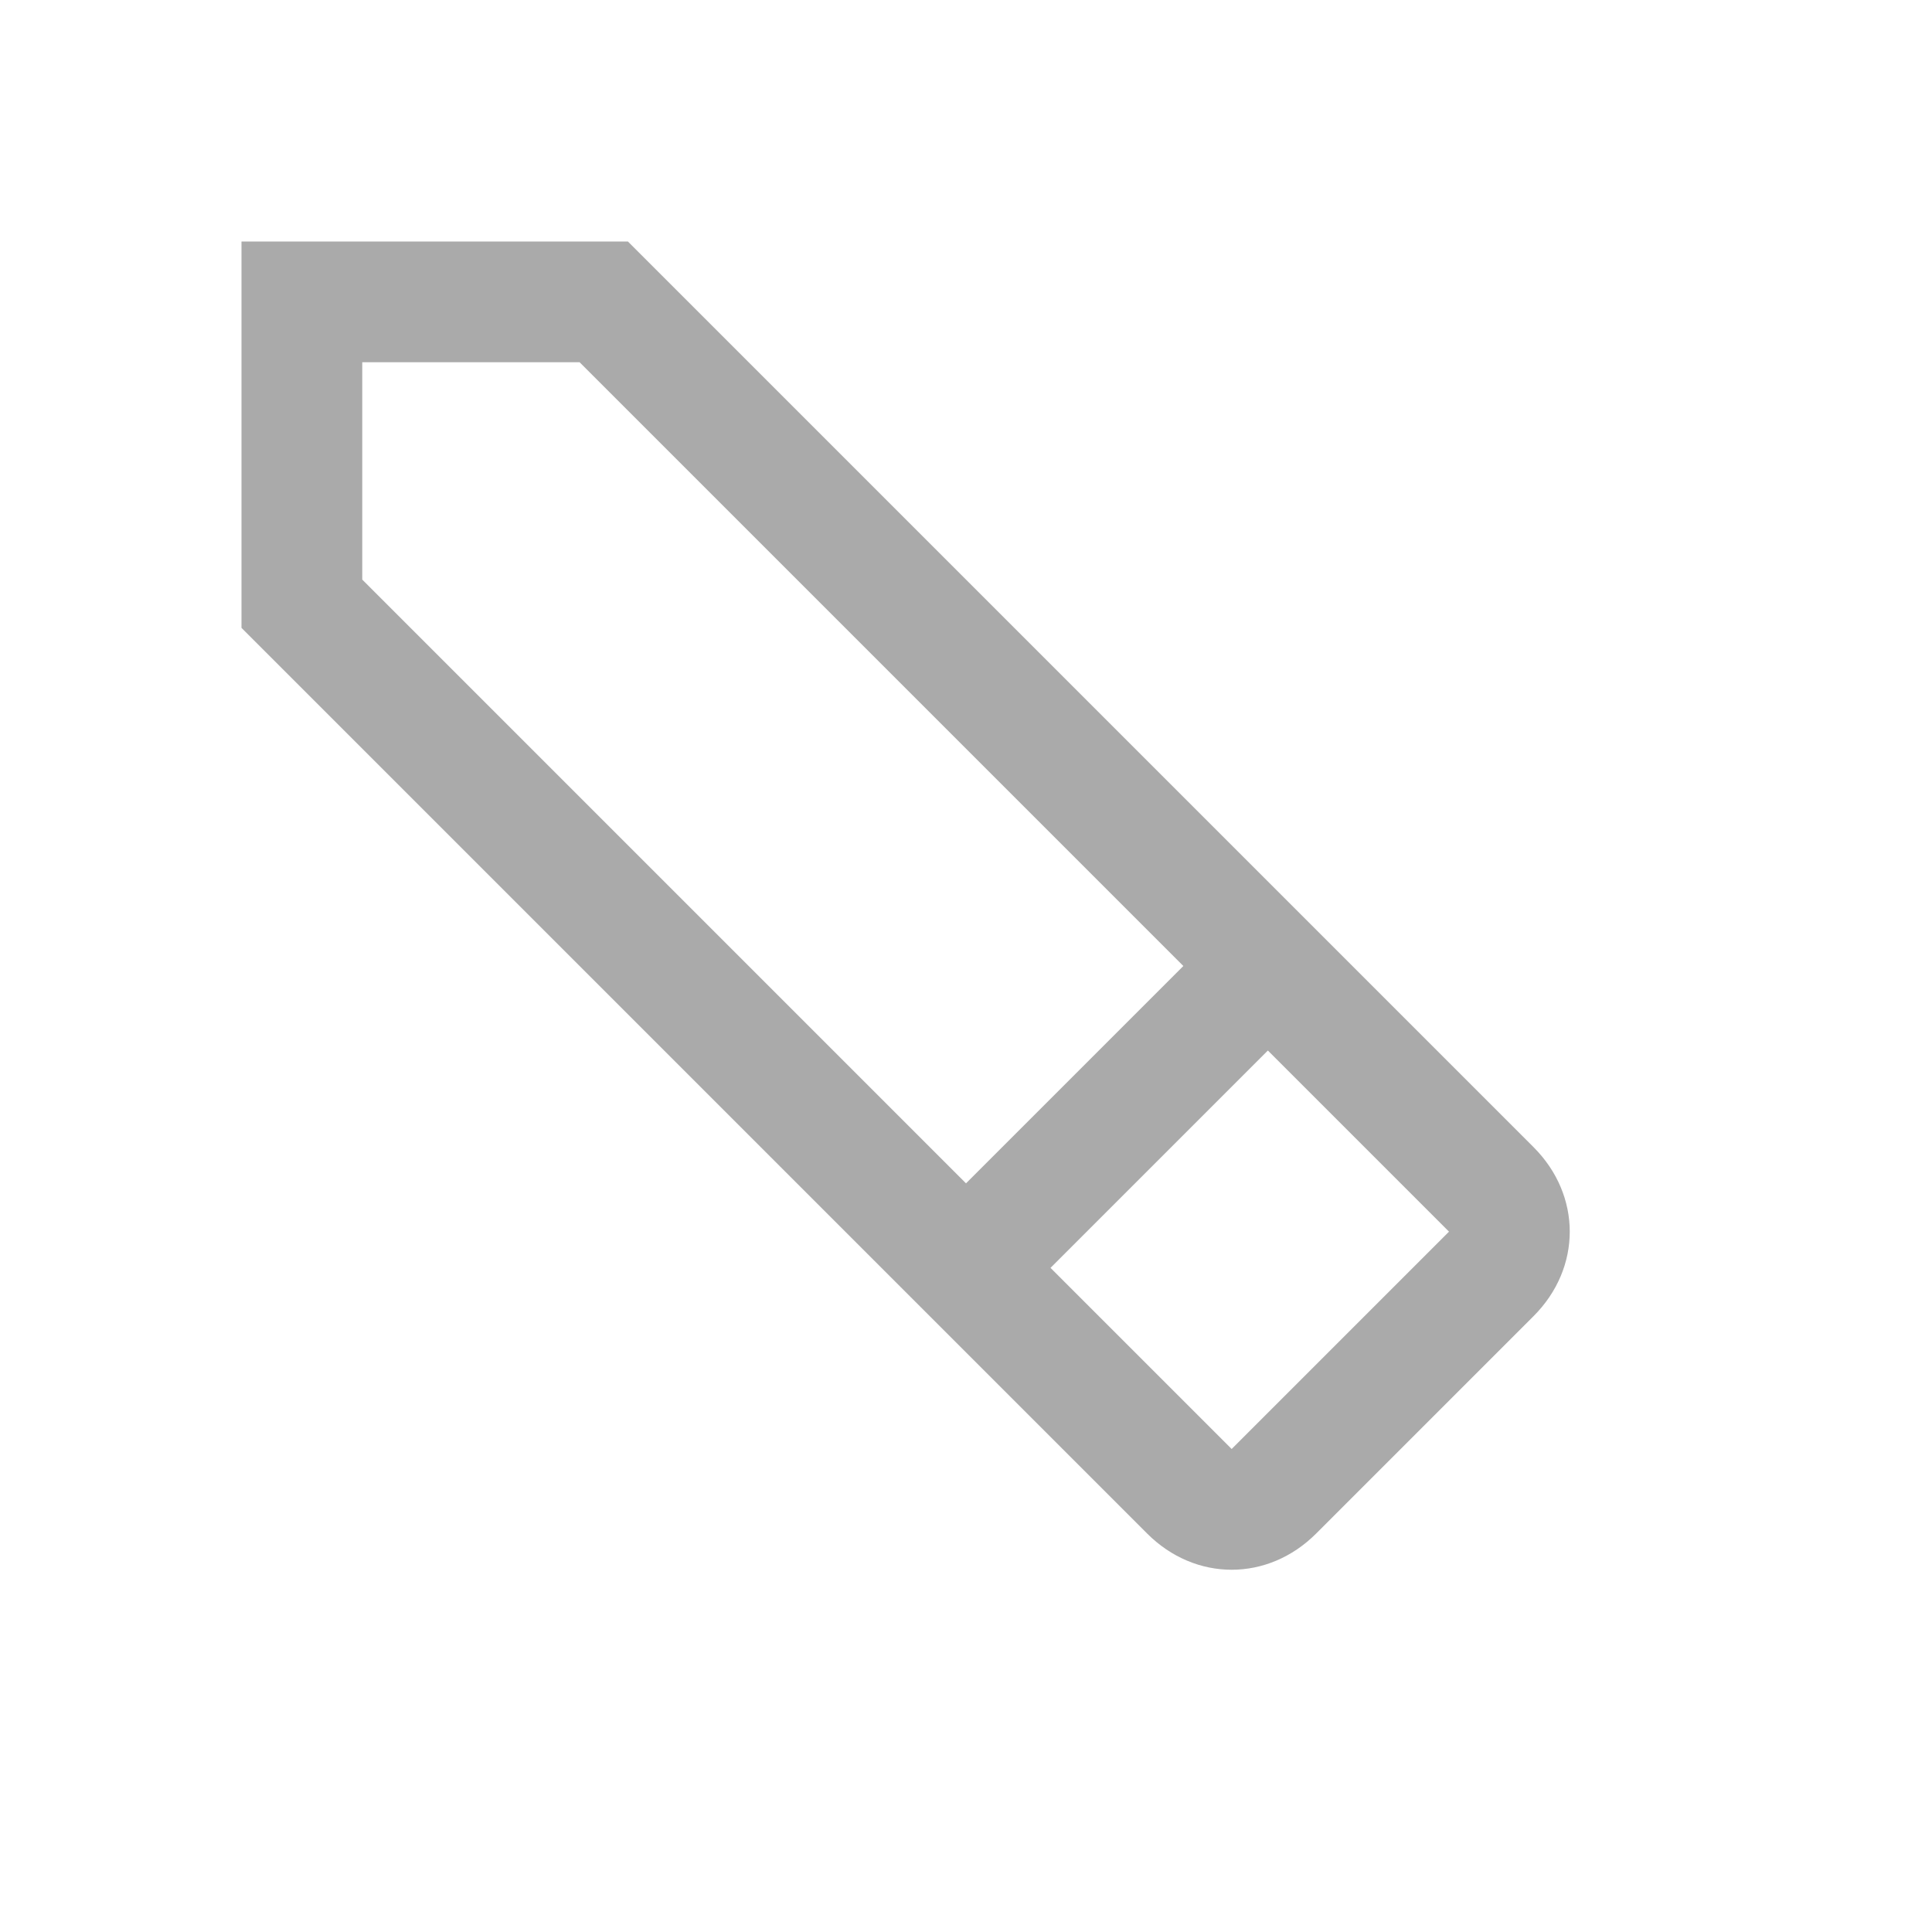
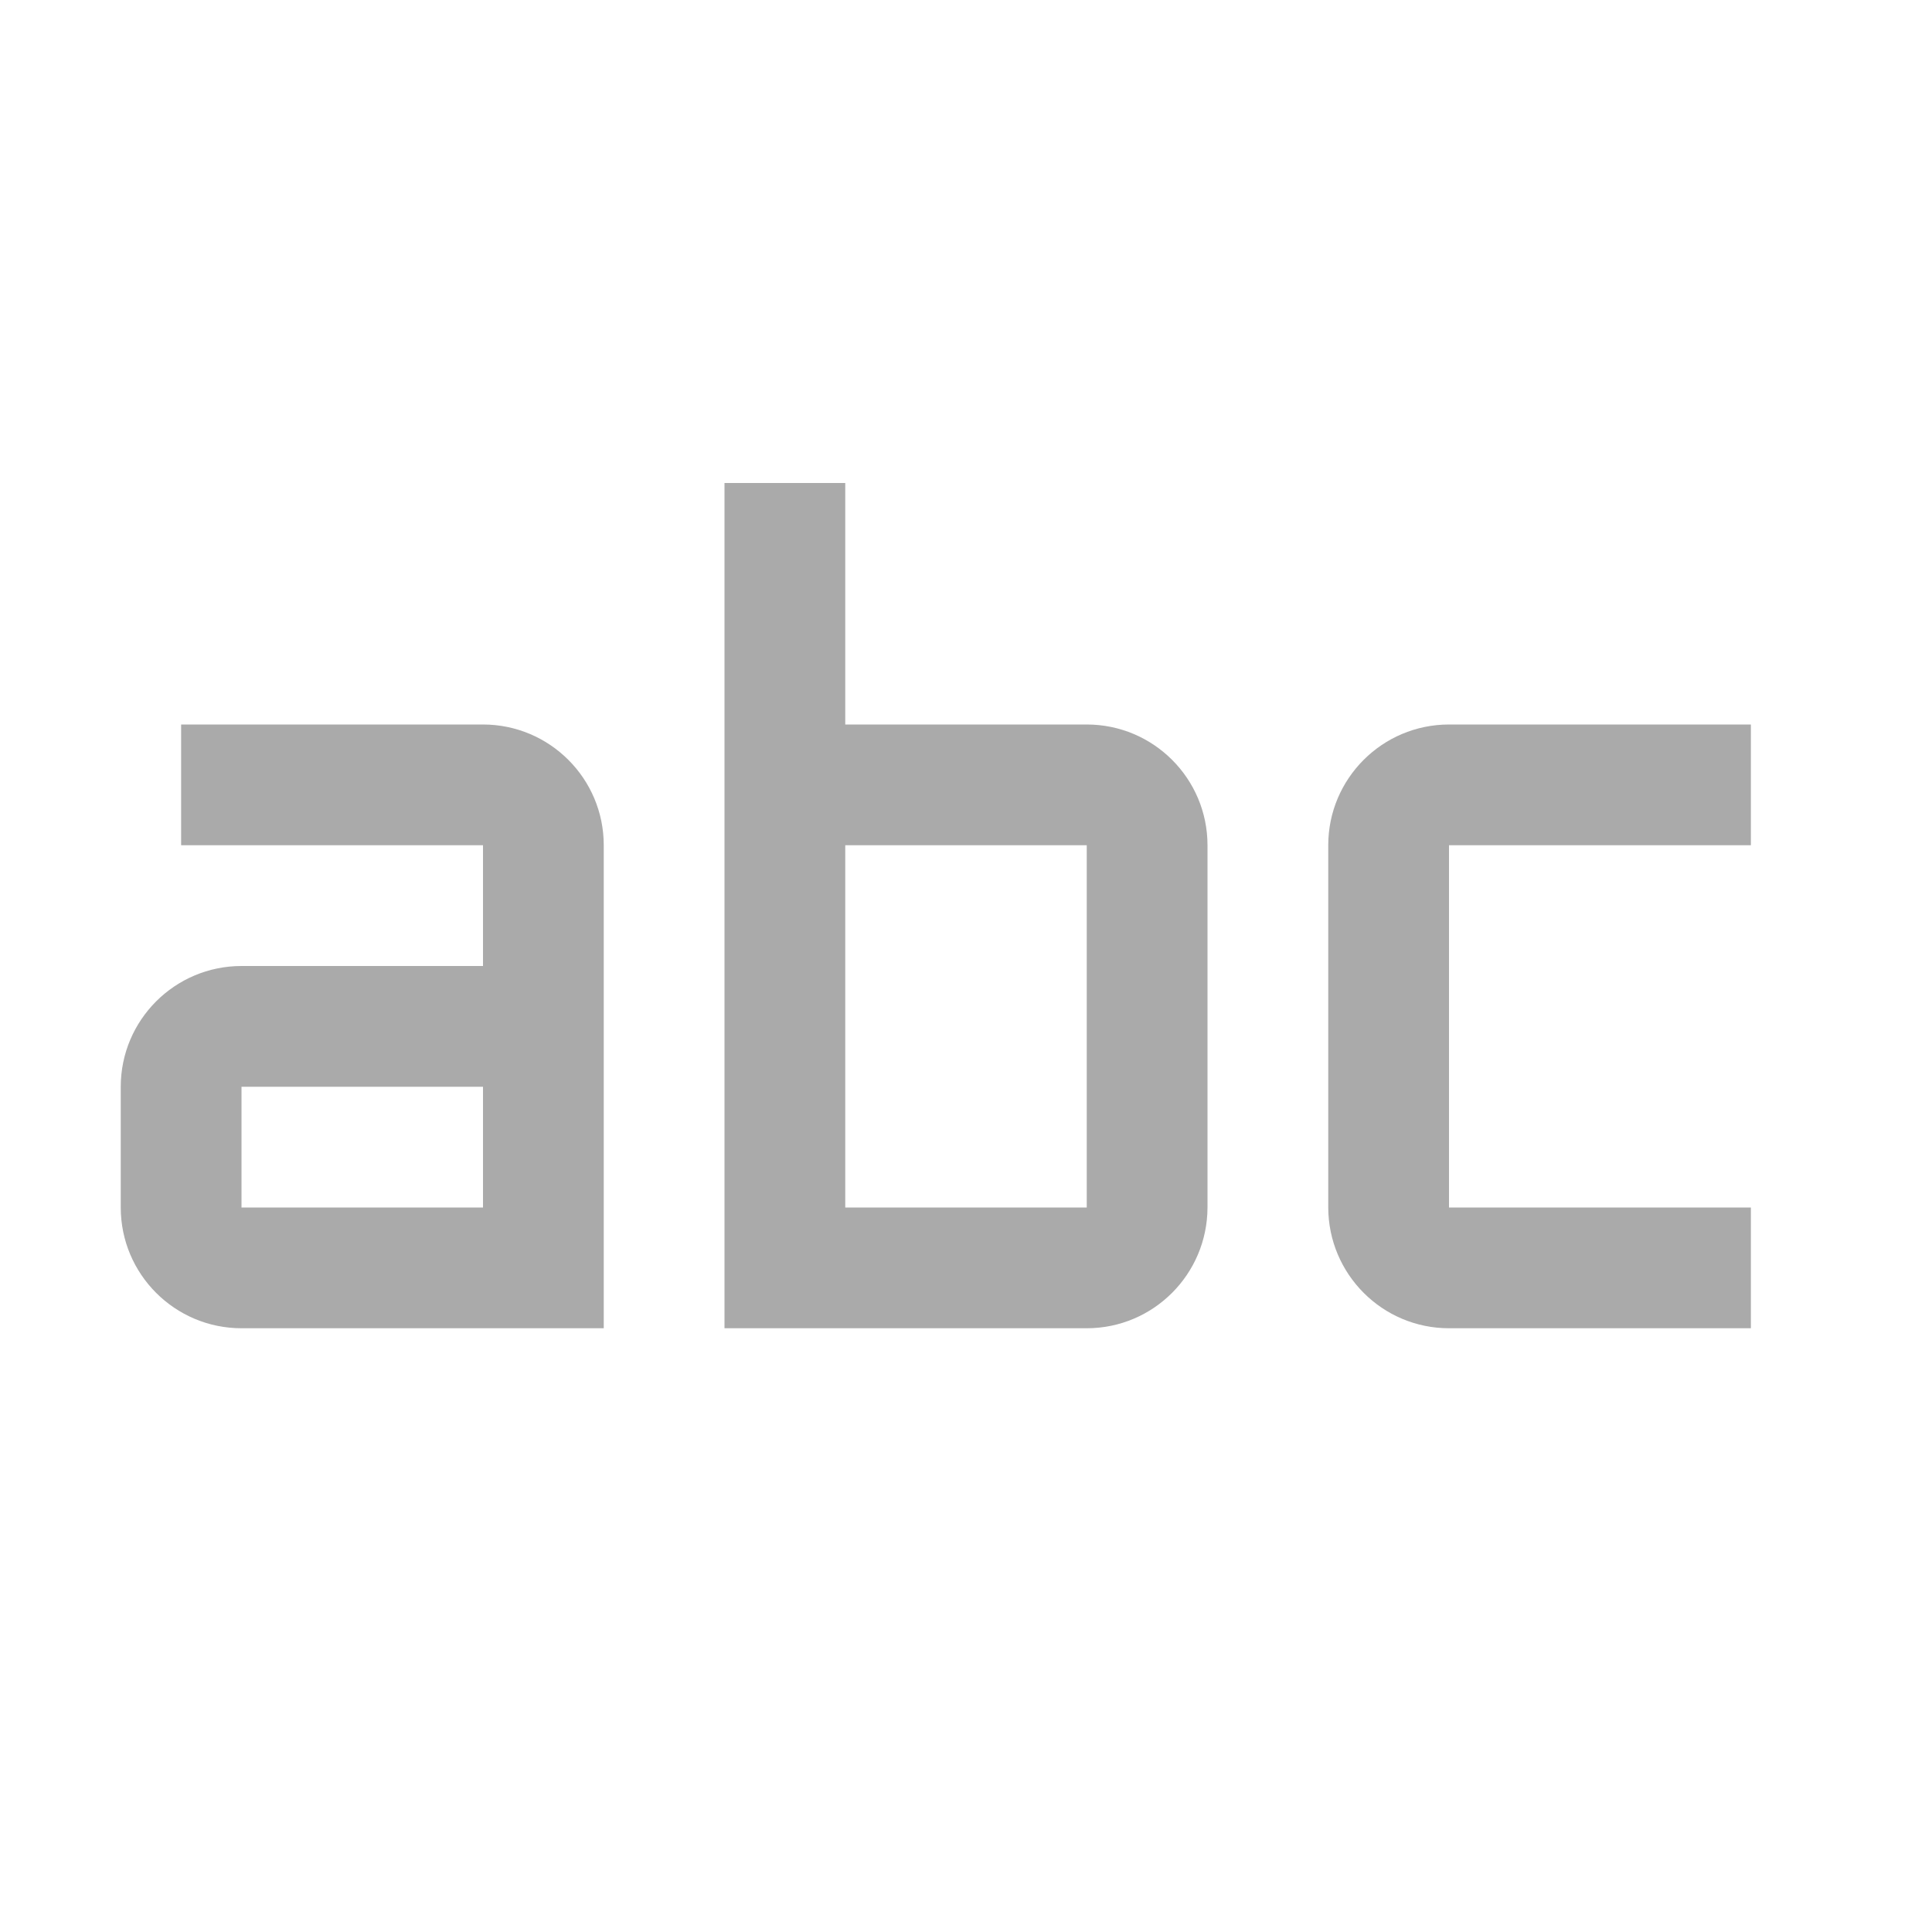
- <svg xmlns="http://www.w3.org/2000/svg" id="icon" version="1.1" viewBox="0 0 32 32" width="12" height="12">
+ <svg xmlns="http://www.w3.org/2000/svg" id="icon" version="1.1" viewBox="0 0 12 12" width="16" height="16">
  <defs>
    <style>
      .st0 {
        fill: none;
      }

      .st1 {
        fill: #aaa;
      }
    </style>
  </defs>
-   <path class="st1" d="M19,25.4c.8.8,2,.8,2.8,0h0l3.6-3.6c.8-.8.8-2,0-2.8h0L10.4,4h-6.4v6.4l15,15ZM24,20.4l-3.6,3.6-3-3,3.6-3.6,3,3ZM6,6h3.6l10,10-3.6,3.6L6,9.6v-3.6Z" />
-   <rect id="_Transparent_Rectangle_" class="st0" y="0" width="32" height="32" transform="translate(32 0) rotate(90)" />
+   <path class="st1" d="M10.875,8.25h-1.875c-.414,0-.749-.336-.75-.75v-2.25c0-.414.336-.75.75-.75h1.875v.75h-1.875v2.25h1.875v.75Z" />
+   <path class="st1" d="M6.75,4.5h-1.5v-1.5h-.75v5.25h2.25c.414,0,.749-.336.75-.75v-2.25c0-.414-.336-.75-.75-.75ZM5.25,7.5v-2.25h1.5v2.25h-1.5Z" />
+   <path class="st1" d="M3,4.5h-1.875v.75h1.875v.75h-1.5c-.414,0-.75.336-.75.75v.75c0,.414.336.75.75.75h2.25v-3c0-.414-.336-.75-.75-.75ZM3,7.5h-1.5v-.75h1.5v.75Z" />
+   <rect id="_Transparent_Rectangle_" class="st0" width="12" height="12" />
</svg>
